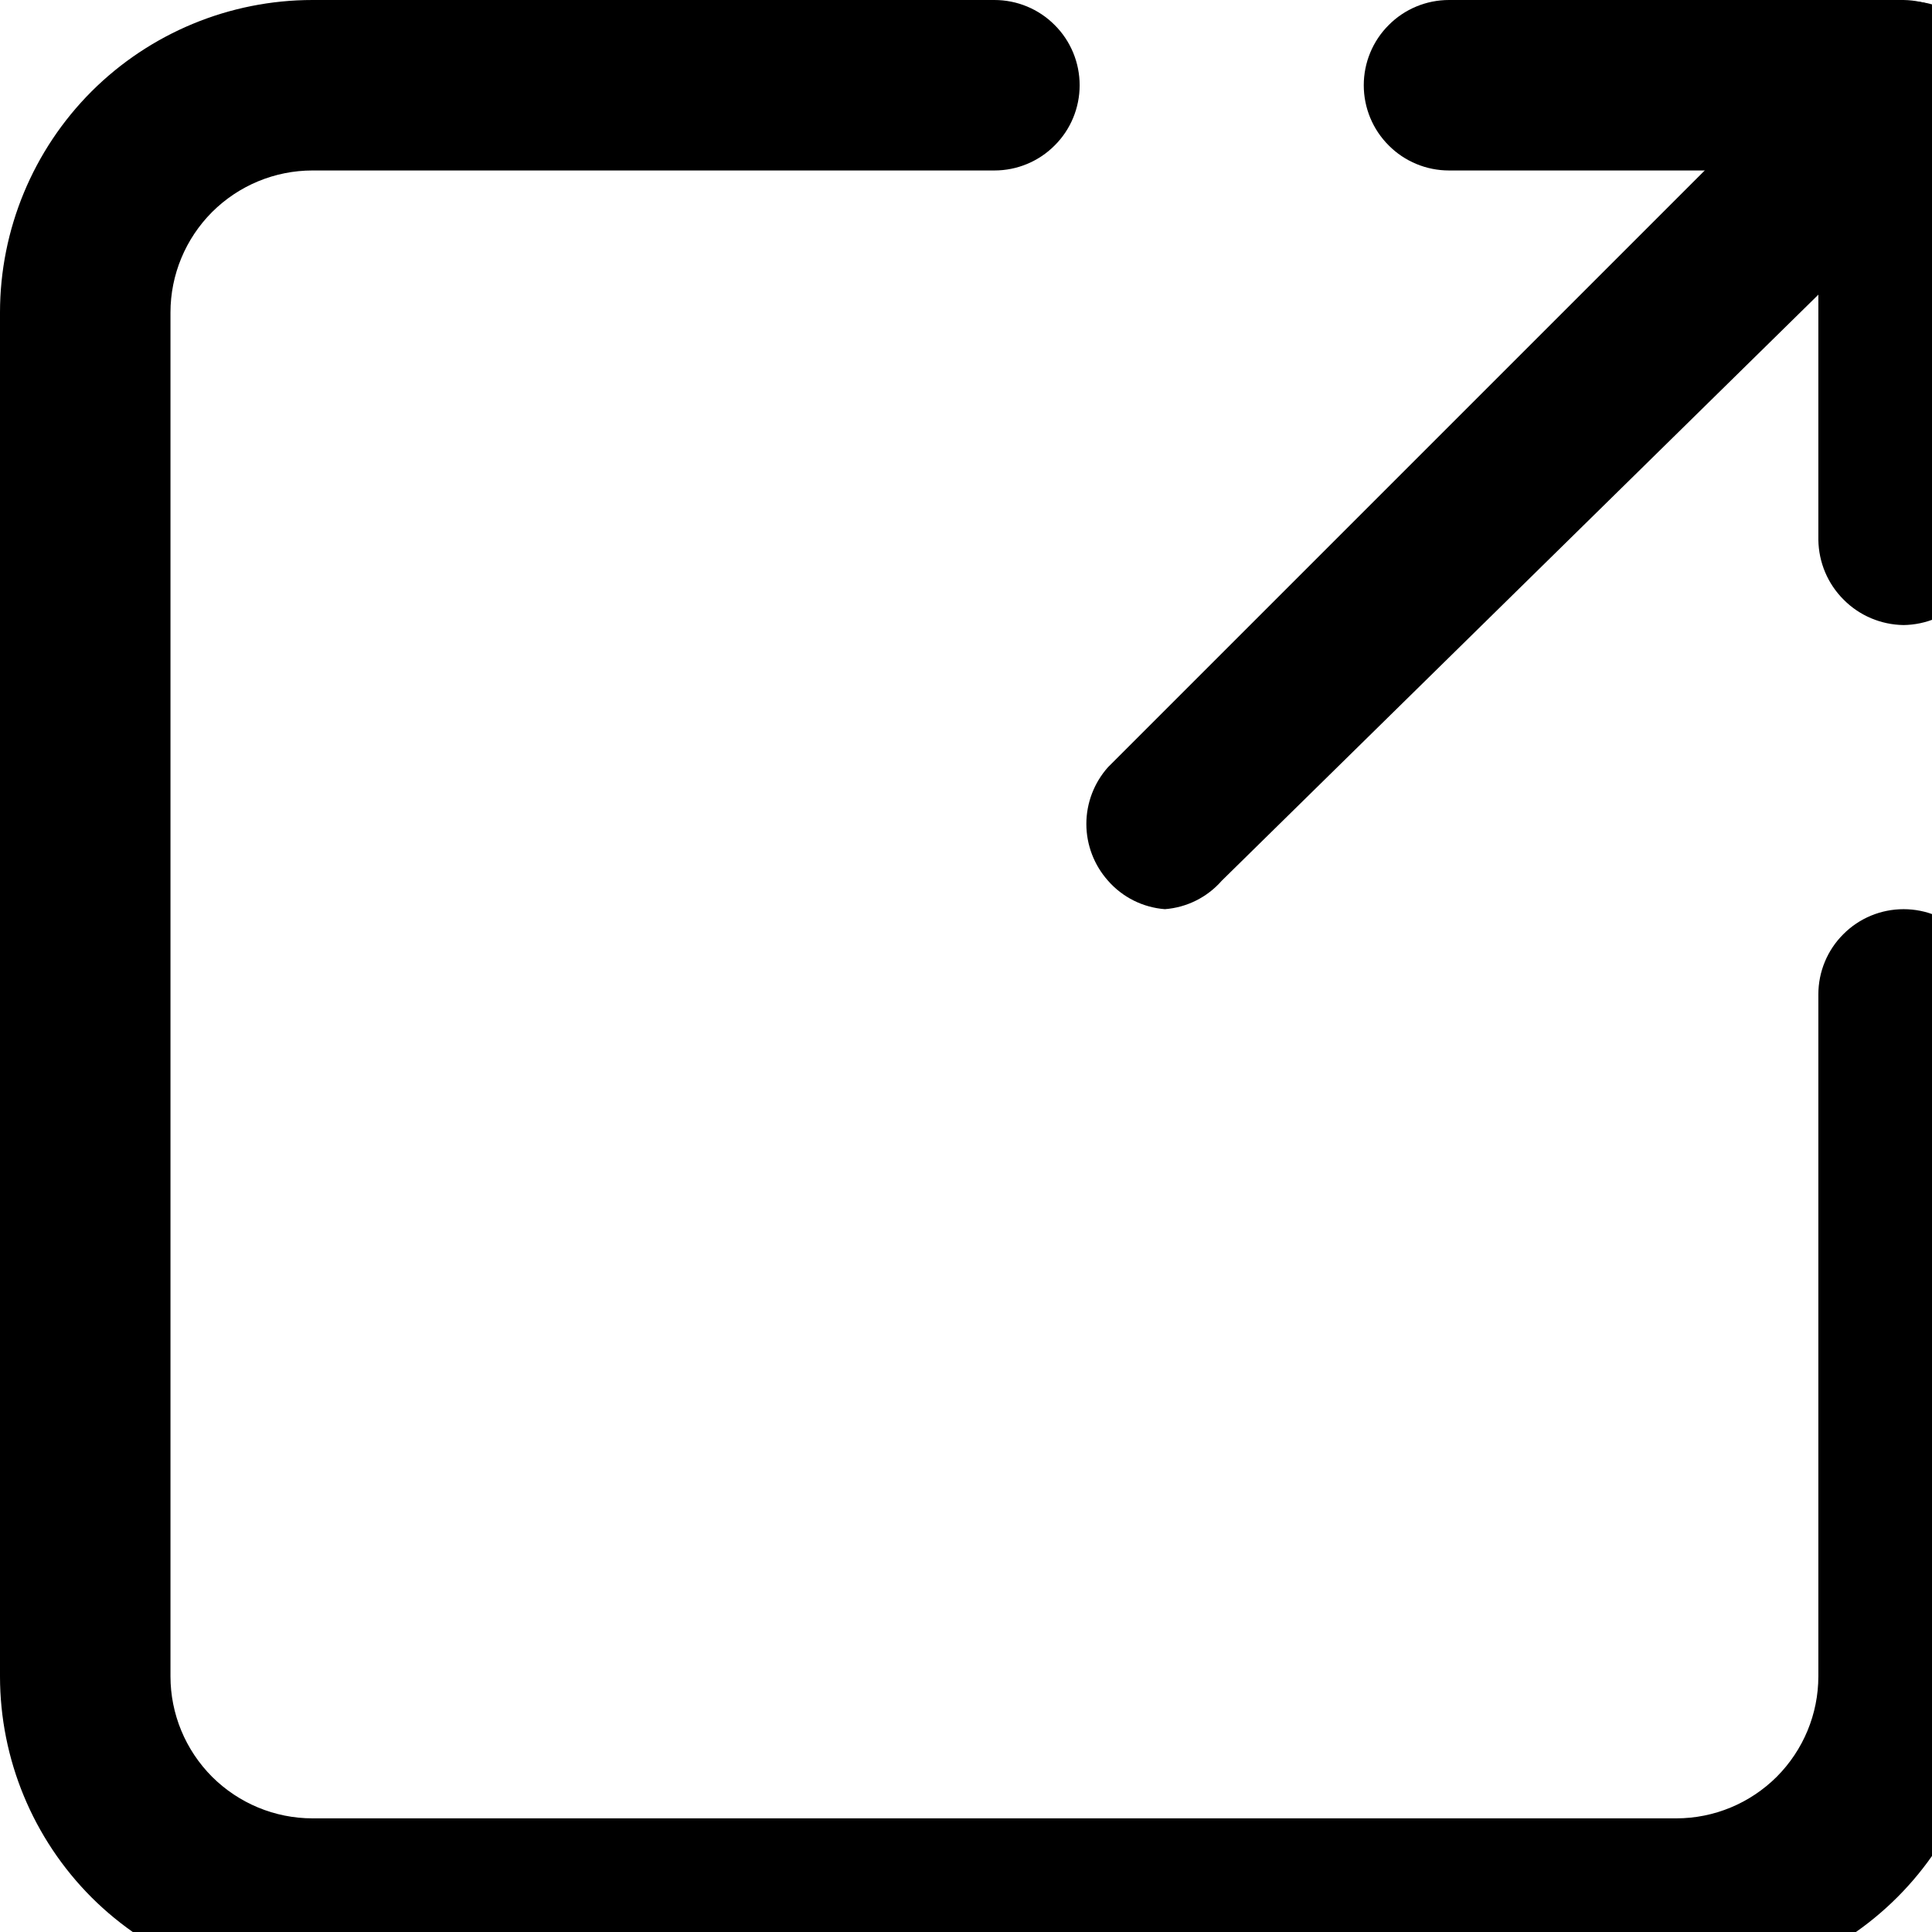
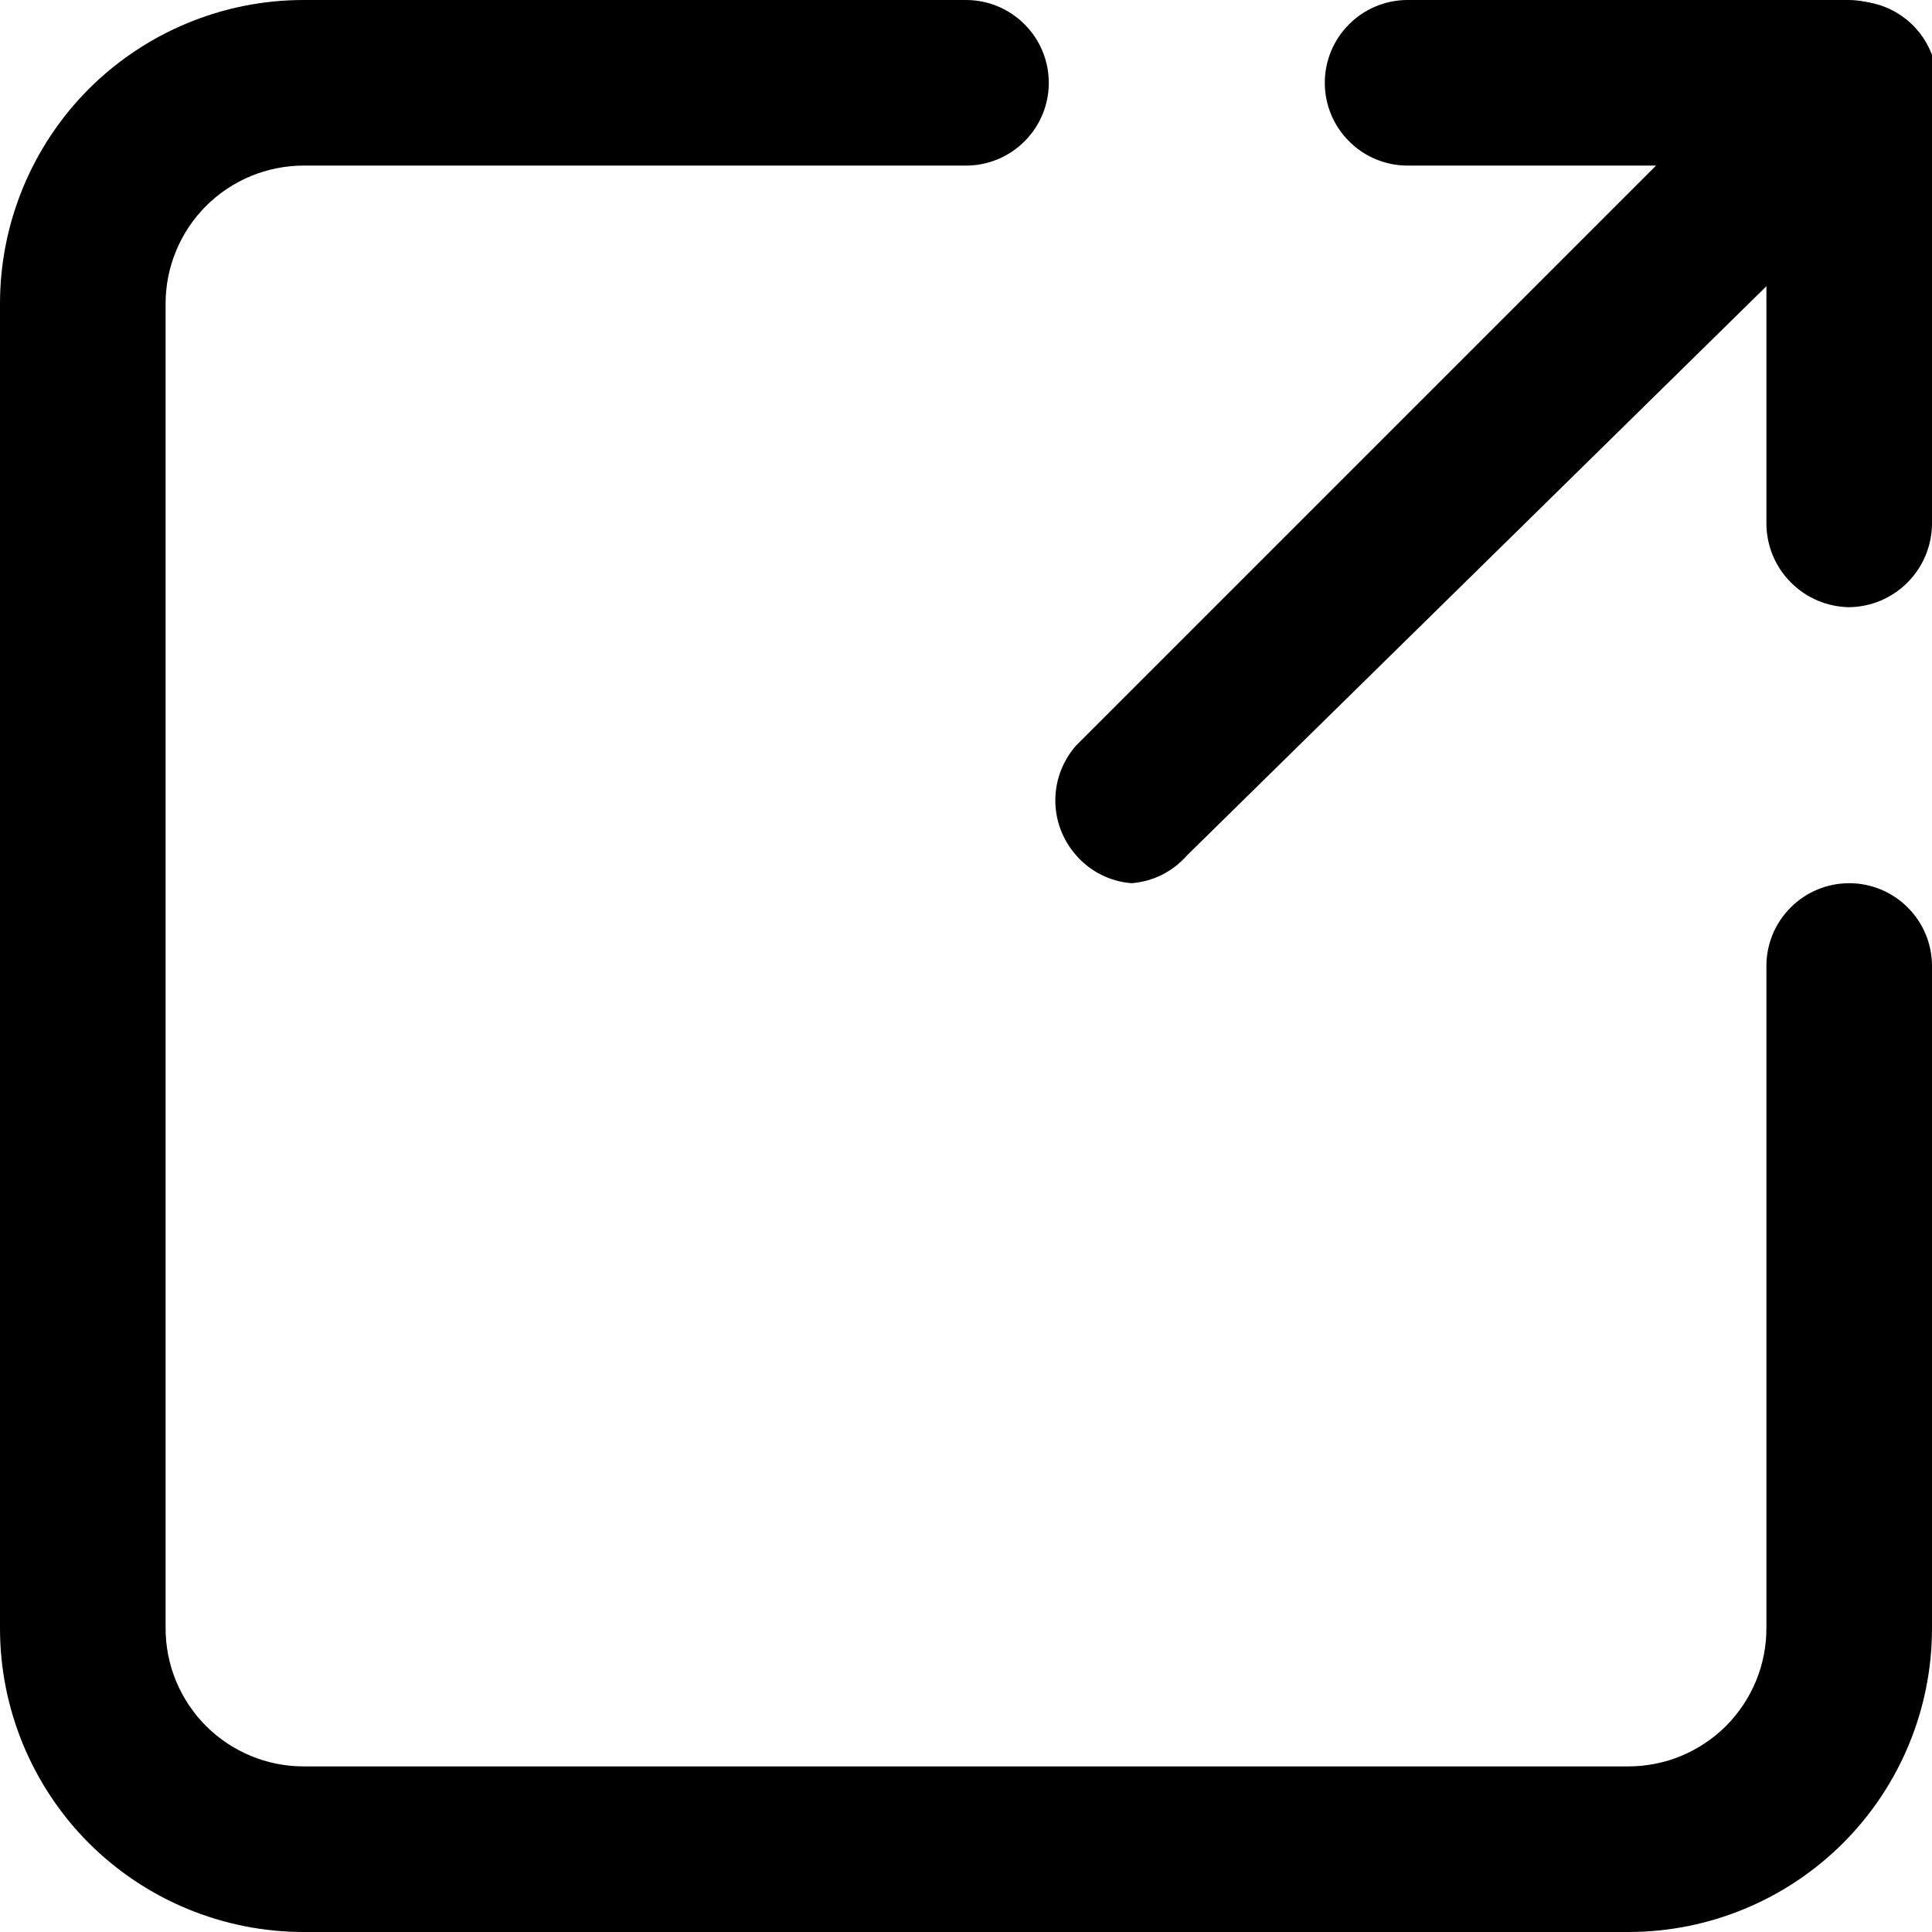
- <svg xmlns="http://www.w3.org/2000/svg" width="16" height="16" viewBox="0 0 17 17" fill="none" version="1.1">
+ <svg xmlns="http://www.w3.org/2000/svg" width="16" height="16" viewBox="0 0 17.5 17.5" fill="none" version="1.1">
  <path d="m 14.75,17.5 h -12 C 2.021,17.5 1.321,17.21 0.805,16.695 0.29,16.179 0,15.479 0,14.75 v -12 C 0,2.021 0.29,1.321 0.805,0.805 1.321,0.29 2.021,0 2.75,0 h 6 C 8.949,0 9.14,0.079 9.28,0.22 9.421,0.36 9.5,0.551 9.5,0.75 9.5,0.949 9.421,1.14 9.28,1.28 9.14,1.421 8.949,1.5 8.75,1.5 h -6 C 2.418,1.5 2.101,1.632 1.866,1.866 1.632,2.101 1.5,2.418 1.5,2.75 v 12 c 0,0.332 0.132,0.649 0.366,0.884 C 2.101,15.868 2.418,16 2.75,16 h 12 c 0.332,0 0.649,-0.132 0.884,-0.366 C 15.868,15.399 16,15.082 16,14.75 v -6 C 16,8.551 16.079,8.36 16.22,8.22 16.36,8.079 16.551,8 16.75,8 16.949,8 17.14,8.079 17.28,8.22 17.421,8.36 17.5,8.551 17.5,8.75 v 6 c 0,0.729 -0.29,1.429 -0.805,1.944 C 16.179,17.21 15.479,17.5 14.75,17.5 Z" fill="currentColor" />
  <path d="M 16.75,5.5 C 16.552,5.497 16.363,5.418 16.223,5.277 16.082,5.137 16.003,4.948 16,4.75 V 1.5 H 12.75 C 12.551,1.5 12.36,1.421 12.22,1.28 12.079,1.14 12,0.949 12,0.75 12,0.551 12.079,0.36 12.22,0.22 12.36,0.079 12.551,0 12.75,0 h 4 c 0.198,0.003 0.387,0.082 0.527,0.223 0.14,0.14 0.22,0.329 0.223,0.527 v 4 C 17.497,4.948 17.418,5.137 17.277,5.277 17.137,5.418 16.948,5.497 16.75,5.5 Z" fill="currentColor" />
  <path d="M 10.25,8 C 10.057,7.985 9.878,7.896 9.75,7.75 9.627,7.612 9.559,7.434 9.559,7.25 9.559,7.066 9.627,6.888 9.75,6.75 l 6.5,-6.5 c 0.069,-0.074 0.151,-0.133 0.243,-0.174 0.092,-0.041 0.191,-0.063 0.292,-0.065 0.101,-0.002 0.201,0.017 0.294,0.054 0.093,0.038 0.178,0.094 0.249,0.165 0.071,0.071 0.127,0.156 0.165,0.249 0.038,0.093 0.056,0.193 0.054,0.294 -0.002,0.101 -0.024,0.2 -0.065,0.292 -0.041,0.092 -0.1,0.175 -0.174,0.243 L 10.75,7.75 C 10.622,7.896 10.443,7.985 10.25,8 Z" fill="currentColor" />
</svg>
